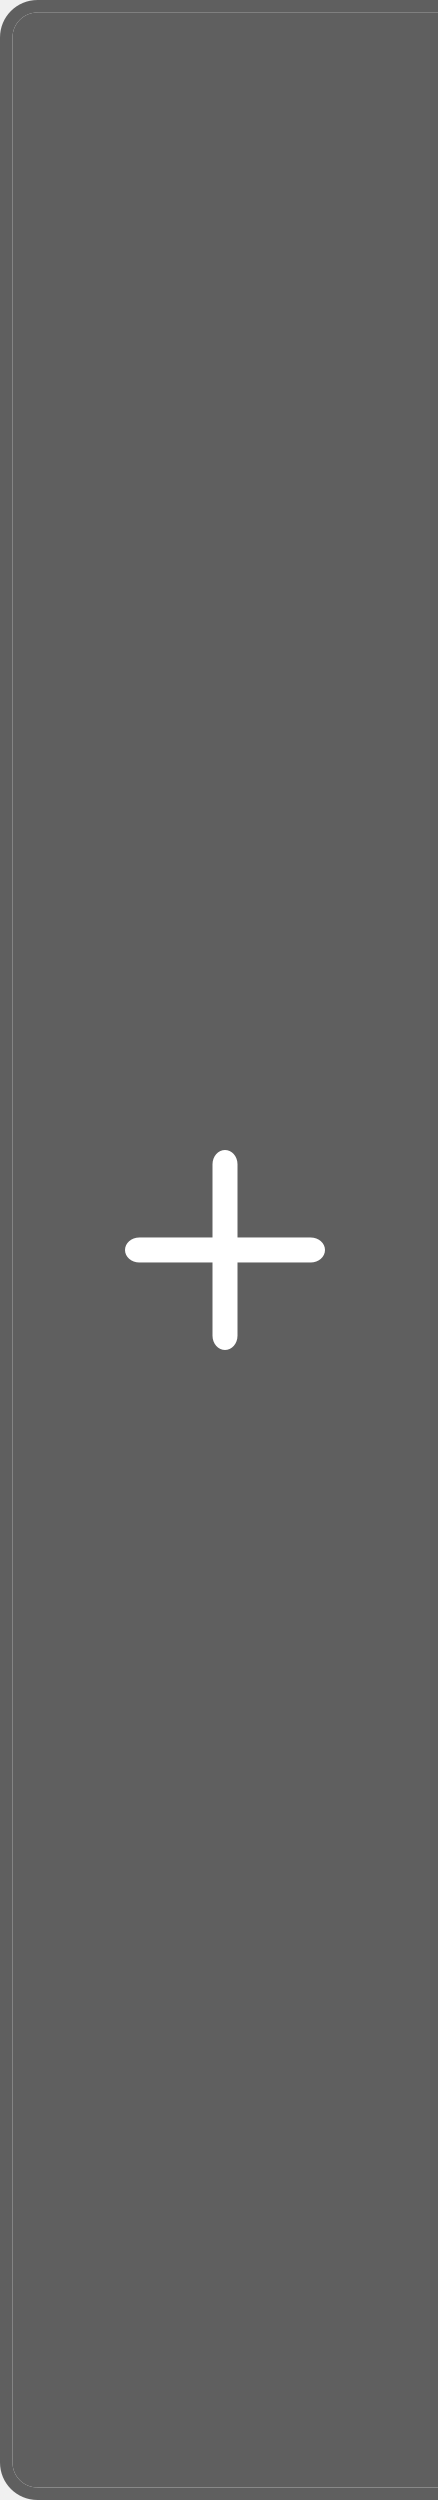
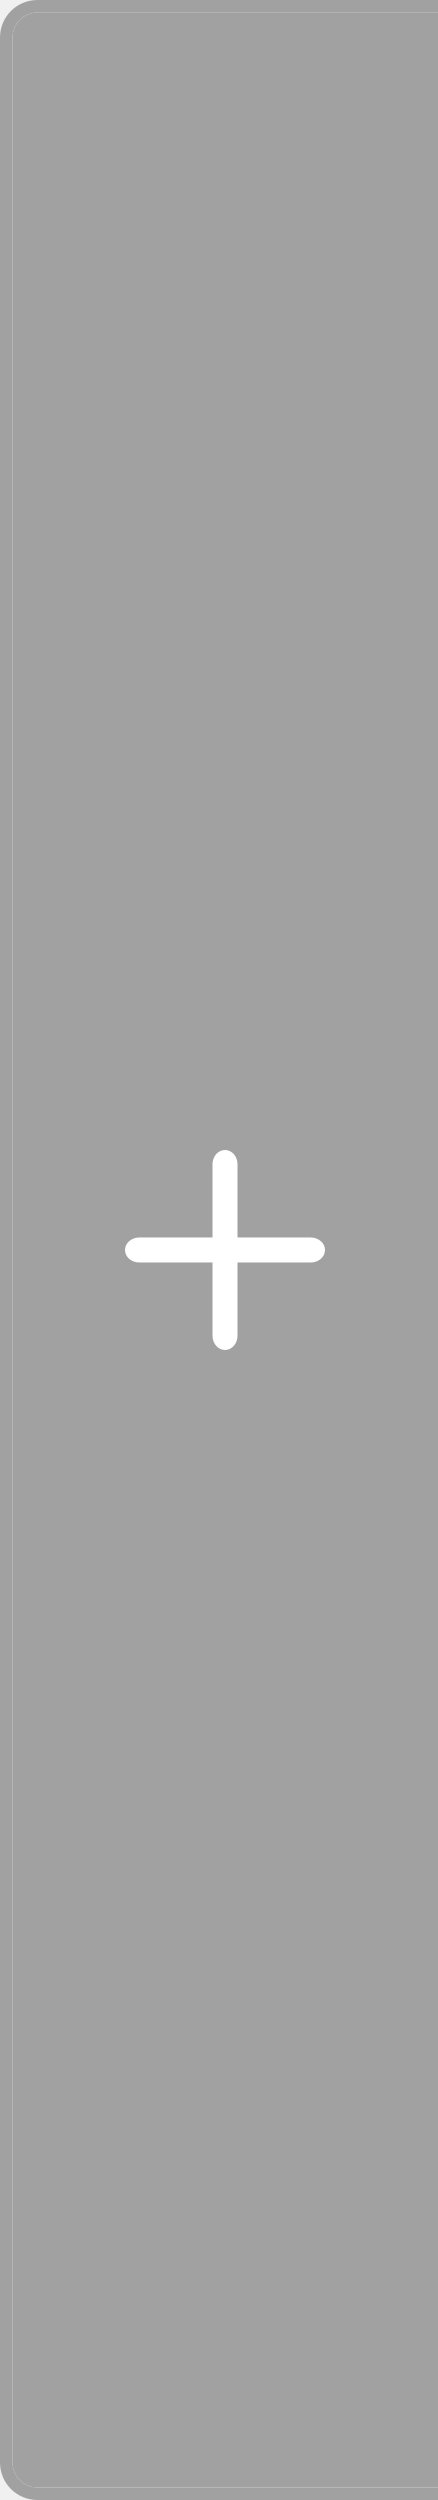
<svg xmlns="http://www.w3.org/2000/svg" width="35" height="200" id="svg2" version="1.1">
  <defs id="defs4" />
  <g id="layer1" transform="translate(0,-852.3622)">
-     <path style="opacity:1;fill:#5f5f5f;fill-opacity:1;stroke:#102b68;stroke-width:0;stroke-linecap:butt;stroke-linejoin:miter;stroke-miterlimit:4;stroke-opacity:1;stroke-dasharray:none;stroke-dashoffset:0" d="M 3 0 C 1.338 0 0 1.338 0 3 L 0 197 C 0 198.662 1.338 200 3 200 L 36 200 C 37.662 200 39 198.662 39 197 L 39 3 C 39 1.338 37.662 0 36 0 L 3 0 z M 3 1 L 36 1 C 37.108 1 38 1.892 38 3 L 38 197 C 38 198.108 37.108 199 36 199 L 3 199 C 1.892 199 1 198.108 1 197 L 1 3 C 1 1.892 1.892 1 3 1 z " transform="translate(0,852.3622)" id="rect3810" />
+     <path style="opacity:1;fill:#a1a1a1;fill-opacity:1;stroke:#102b68;stroke-width:0;stroke-linecap:butt;stroke-linejoin:miter;stroke-miterlimit:4;stroke-opacity:1;stroke-dasharray:none;stroke-dashoffset:0" d="M 3 0 C 1.338 0 0 1.338 0 3 L 0 197 C 0 198.662 1.338 200 3 200 L 36 200 C 37.662 200 39 198.662 39 197 L 39 3 C 39 1.338 37.662 0 36 0 L 3 0 z M 3 1 L 36 1 C 37.108 1 38 1.892 38 3 L 38 197 C 38 198.108 37.108 199 36 199 L 3 199 C 1.892 199 1 198.108 1 197 L 1 3 C 1 1.892 1.892 1 3 1 z " transform="translate(0,852.3622)" id="rect3810" />
    <g transform="translate(0,-0.9999969)" id="g3917-7" style="fill:#000000;fill-opacity:1;opacity:0.5" />
-     <rect rx="2" style="opacity:1;fill:#5f5f5f;fill-opacity:1;stroke:#102b68;stroke-width:0;stroke-linecap:butt;stroke-linejoin:miter;stroke-miterlimit:4;stroke-dasharray:none;stroke-dashoffset:0;stroke-opacity:1" id="rect3812" width="37" height="198" x="1" y="853.362" ry="2" />
+     <rect rx="2" style="opacity:1;fill:#a1a1a1;fill-opacity:1;stroke:#102b68;stroke-width:0;stroke-linecap:butt;stroke-linejoin:miter;stroke-miterlimit:4;stroke-dasharray:none;stroke-dashoffset:0;stroke-opacity:1" id="rect3812" width="37" height="198" x="1" y="853.362" ry="2" />
    <g id="g3917" style="fill:#ffffff;fill-opacity:1">
      <rect ry="1.143" y="944.362" x="17" height="16" width="2" id="rect3897" style="opacity:1;fill:#ffffff;fill-opacity:1;stroke:#102b68;stroke-width:0;stroke-linecap:butt;stroke-linejoin:miter;stroke-miterlimit:4;stroke-opacity:1;stroke-dasharray:none;stroke-dashoffset:0" />
      <rect transform="matrix(0,1,-1,0,0,0)" ry="1.143" y="-26" x="951.362" height="16" width="2" id="rect3897-6" style="opacity:1;fill:#ffffff;fill-opacity:1;stroke:#102b68;stroke-width:0;stroke-linecap:butt;stroke-linejoin:miter;stroke-miterlimit:4;stroke-opacity:1;stroke-dasharray:none;stroke-dashoffset:0" />
    </g>
  </g>
</svg>
